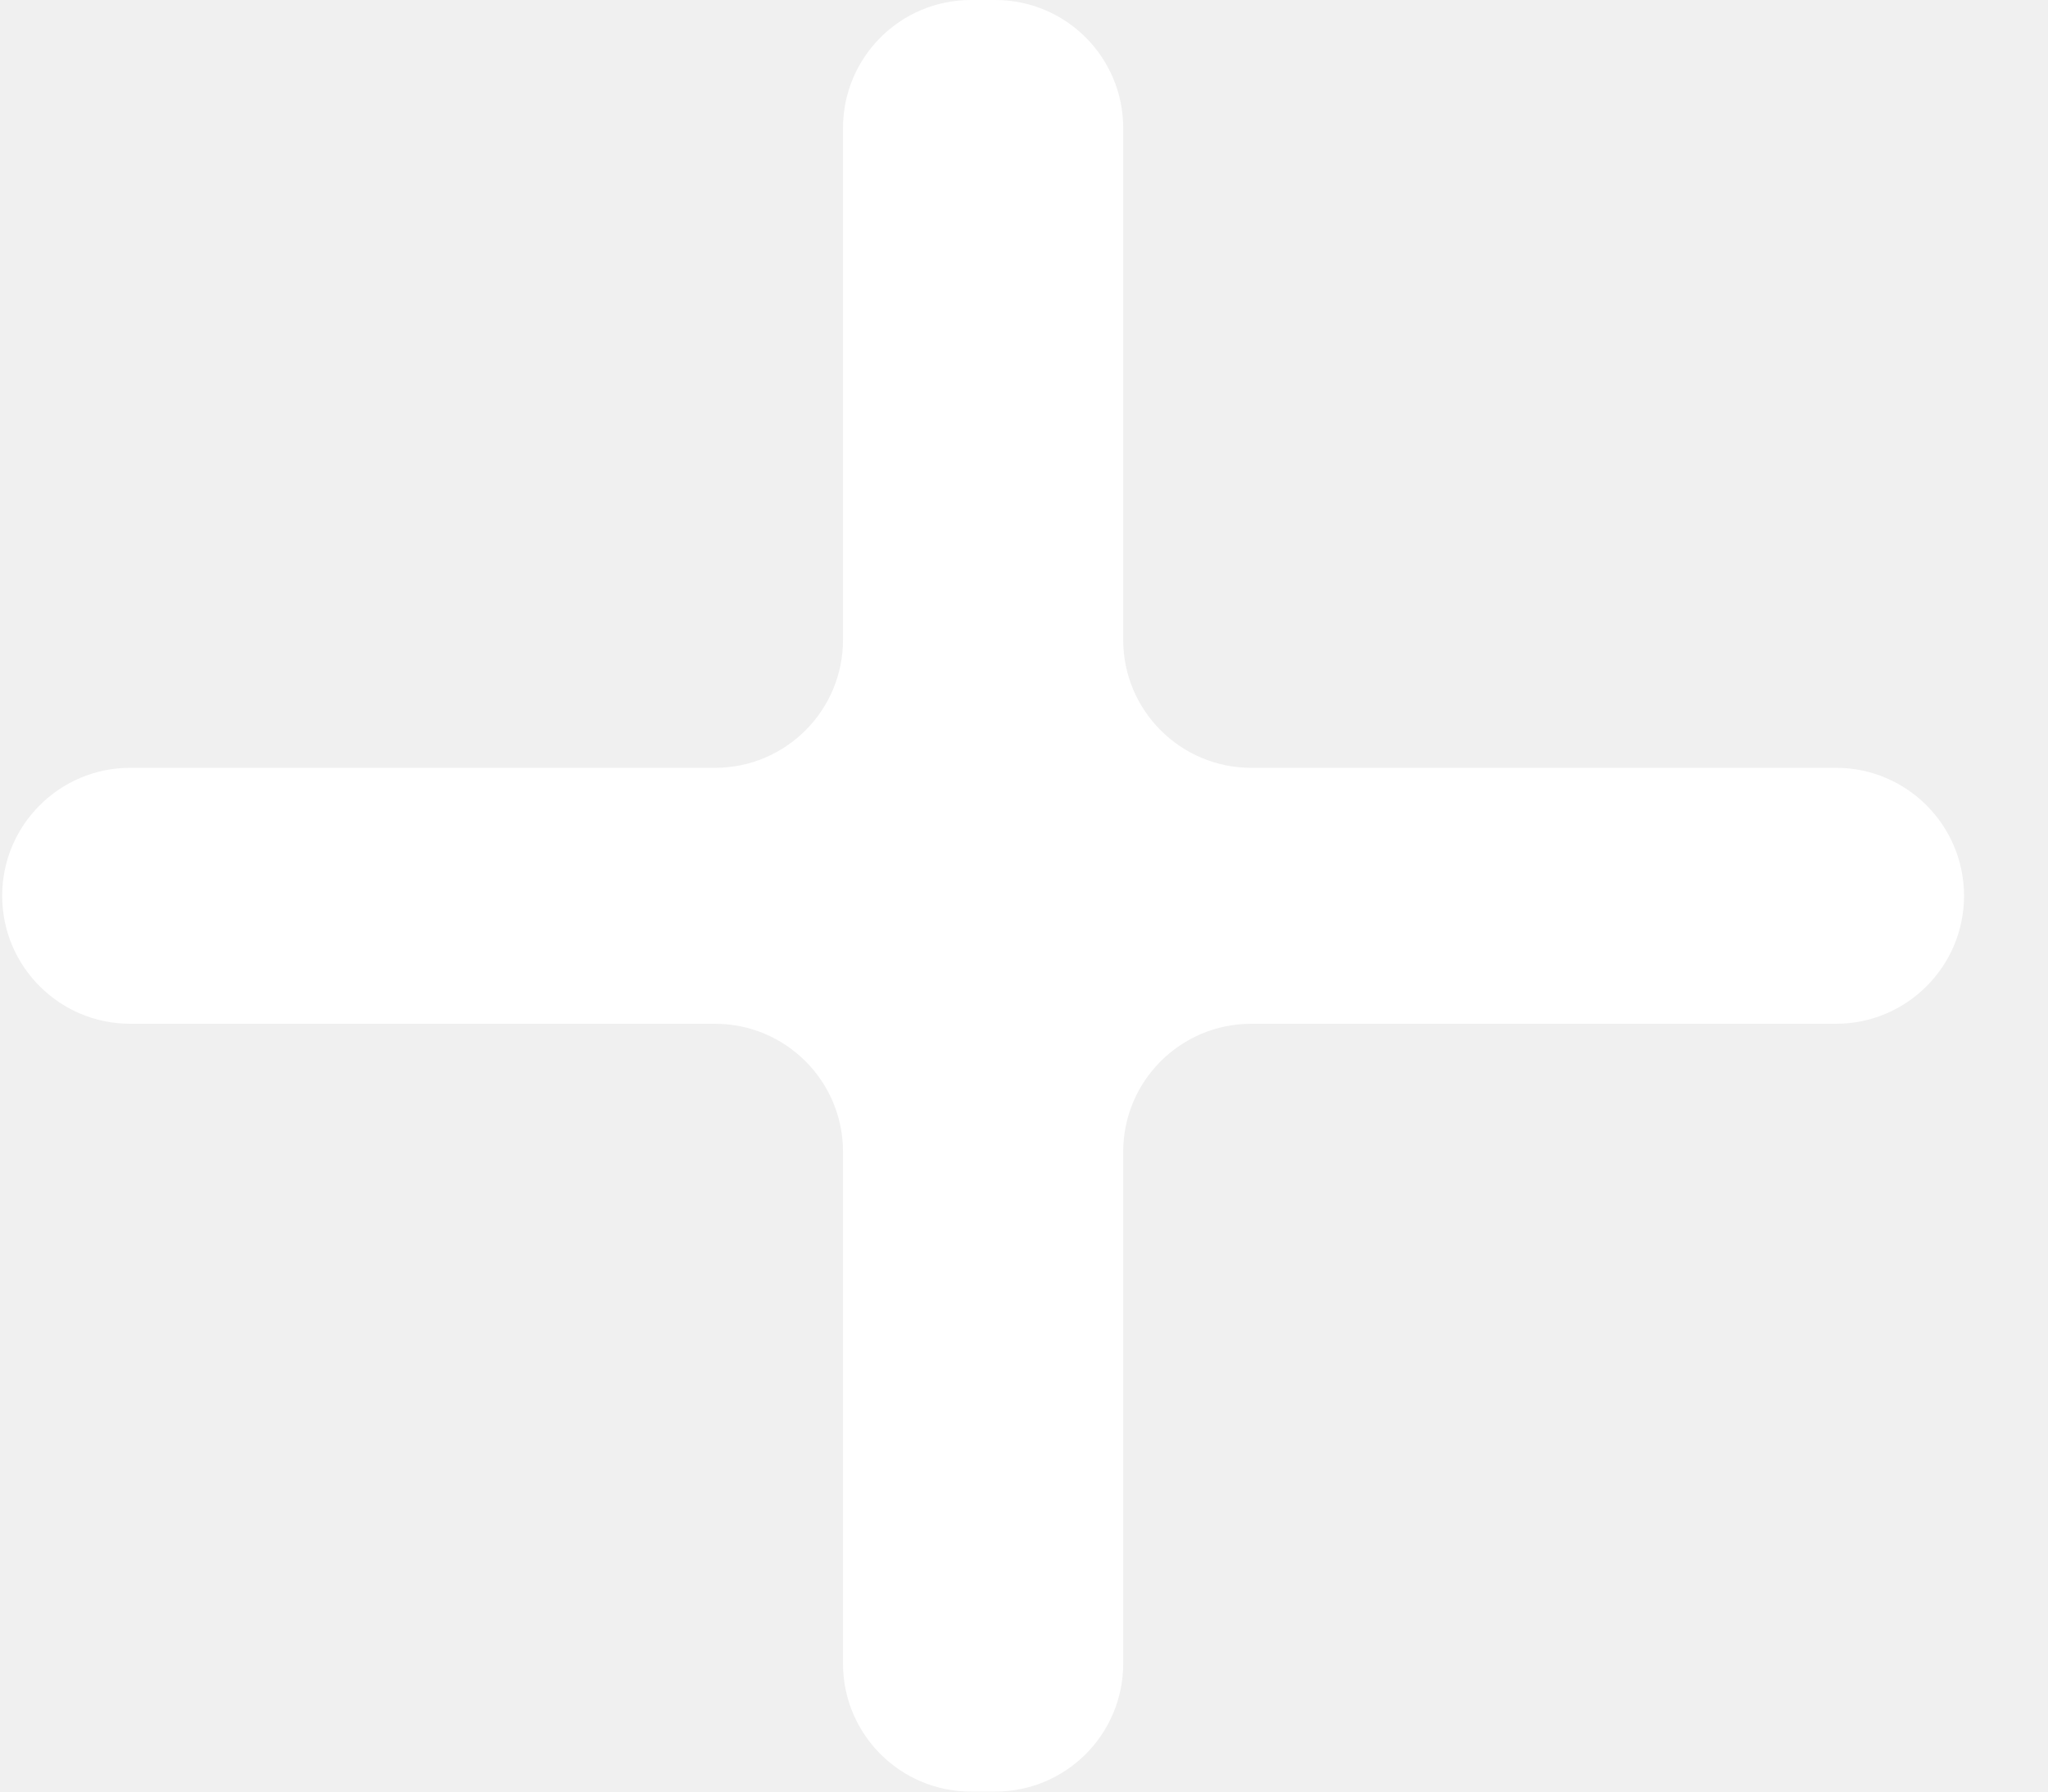
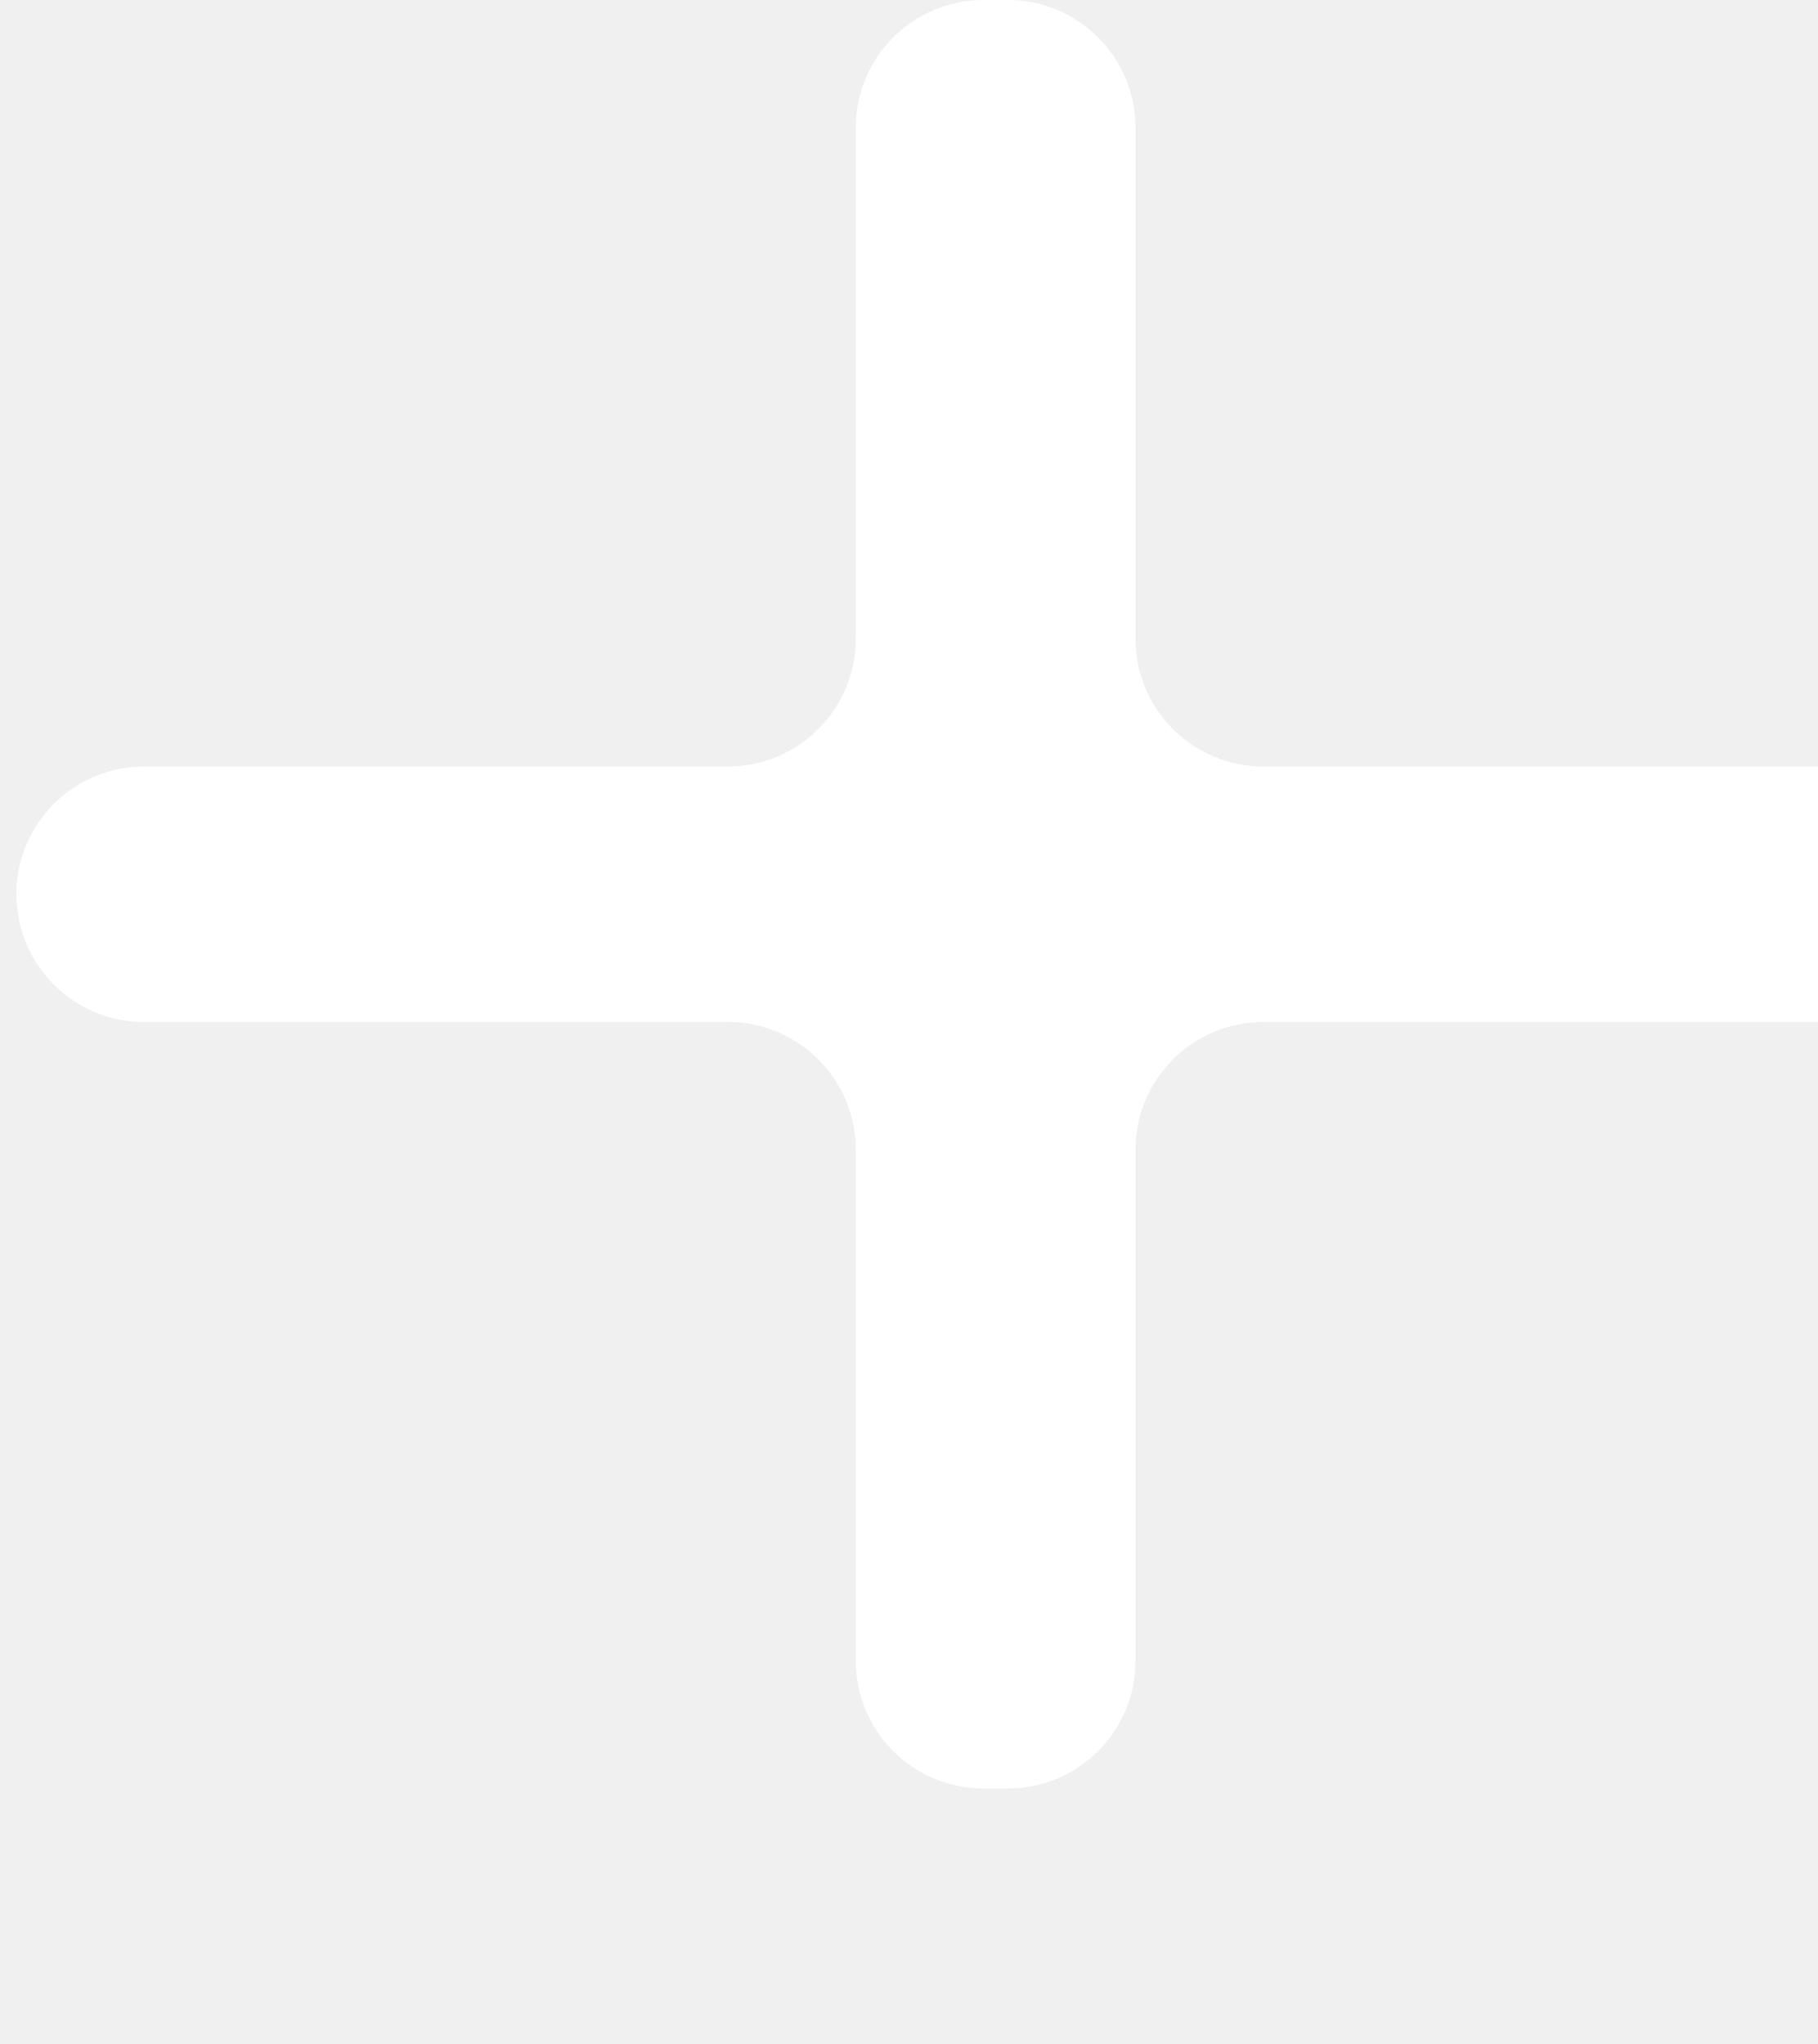
- <svg xmlns="http://www.w3.org/2000/svg" width="16" height="14" viewBox="0 0 16 14" fill="none">
+ <svg xmlns="http://www.w3.org/2000/svg" width="16" height="18" viewBox="0 0 14 16" fill="none">
  <path d="M15.344 7C15.344 7.552 14.896 8 14.344 8H9.775C9.223 8 8.775 8.448 8.775 9V13C8.775 13.552 8.328 14 7.775 14H7.586C7.033 14 6.586 13.552 6.586 13V9C6.586 8.448 6.138 8 5.586 8H1.017C0.465 8 0.017 7.552 0.017 7C0.017 6.448 0.465 6 1.017 6H5.586C6.138 6 6.586 5.552 6.586 5V1C6.586 0.448 7.033 0 7.586 0H7.775C8.328 0 8.775 0.448 8.775 1V5C8.775 5.552 9.223 6 9.775 6H14.344C14.896 6 15.344 6.448 15.344 7Z" fill="white" />
</svg>
